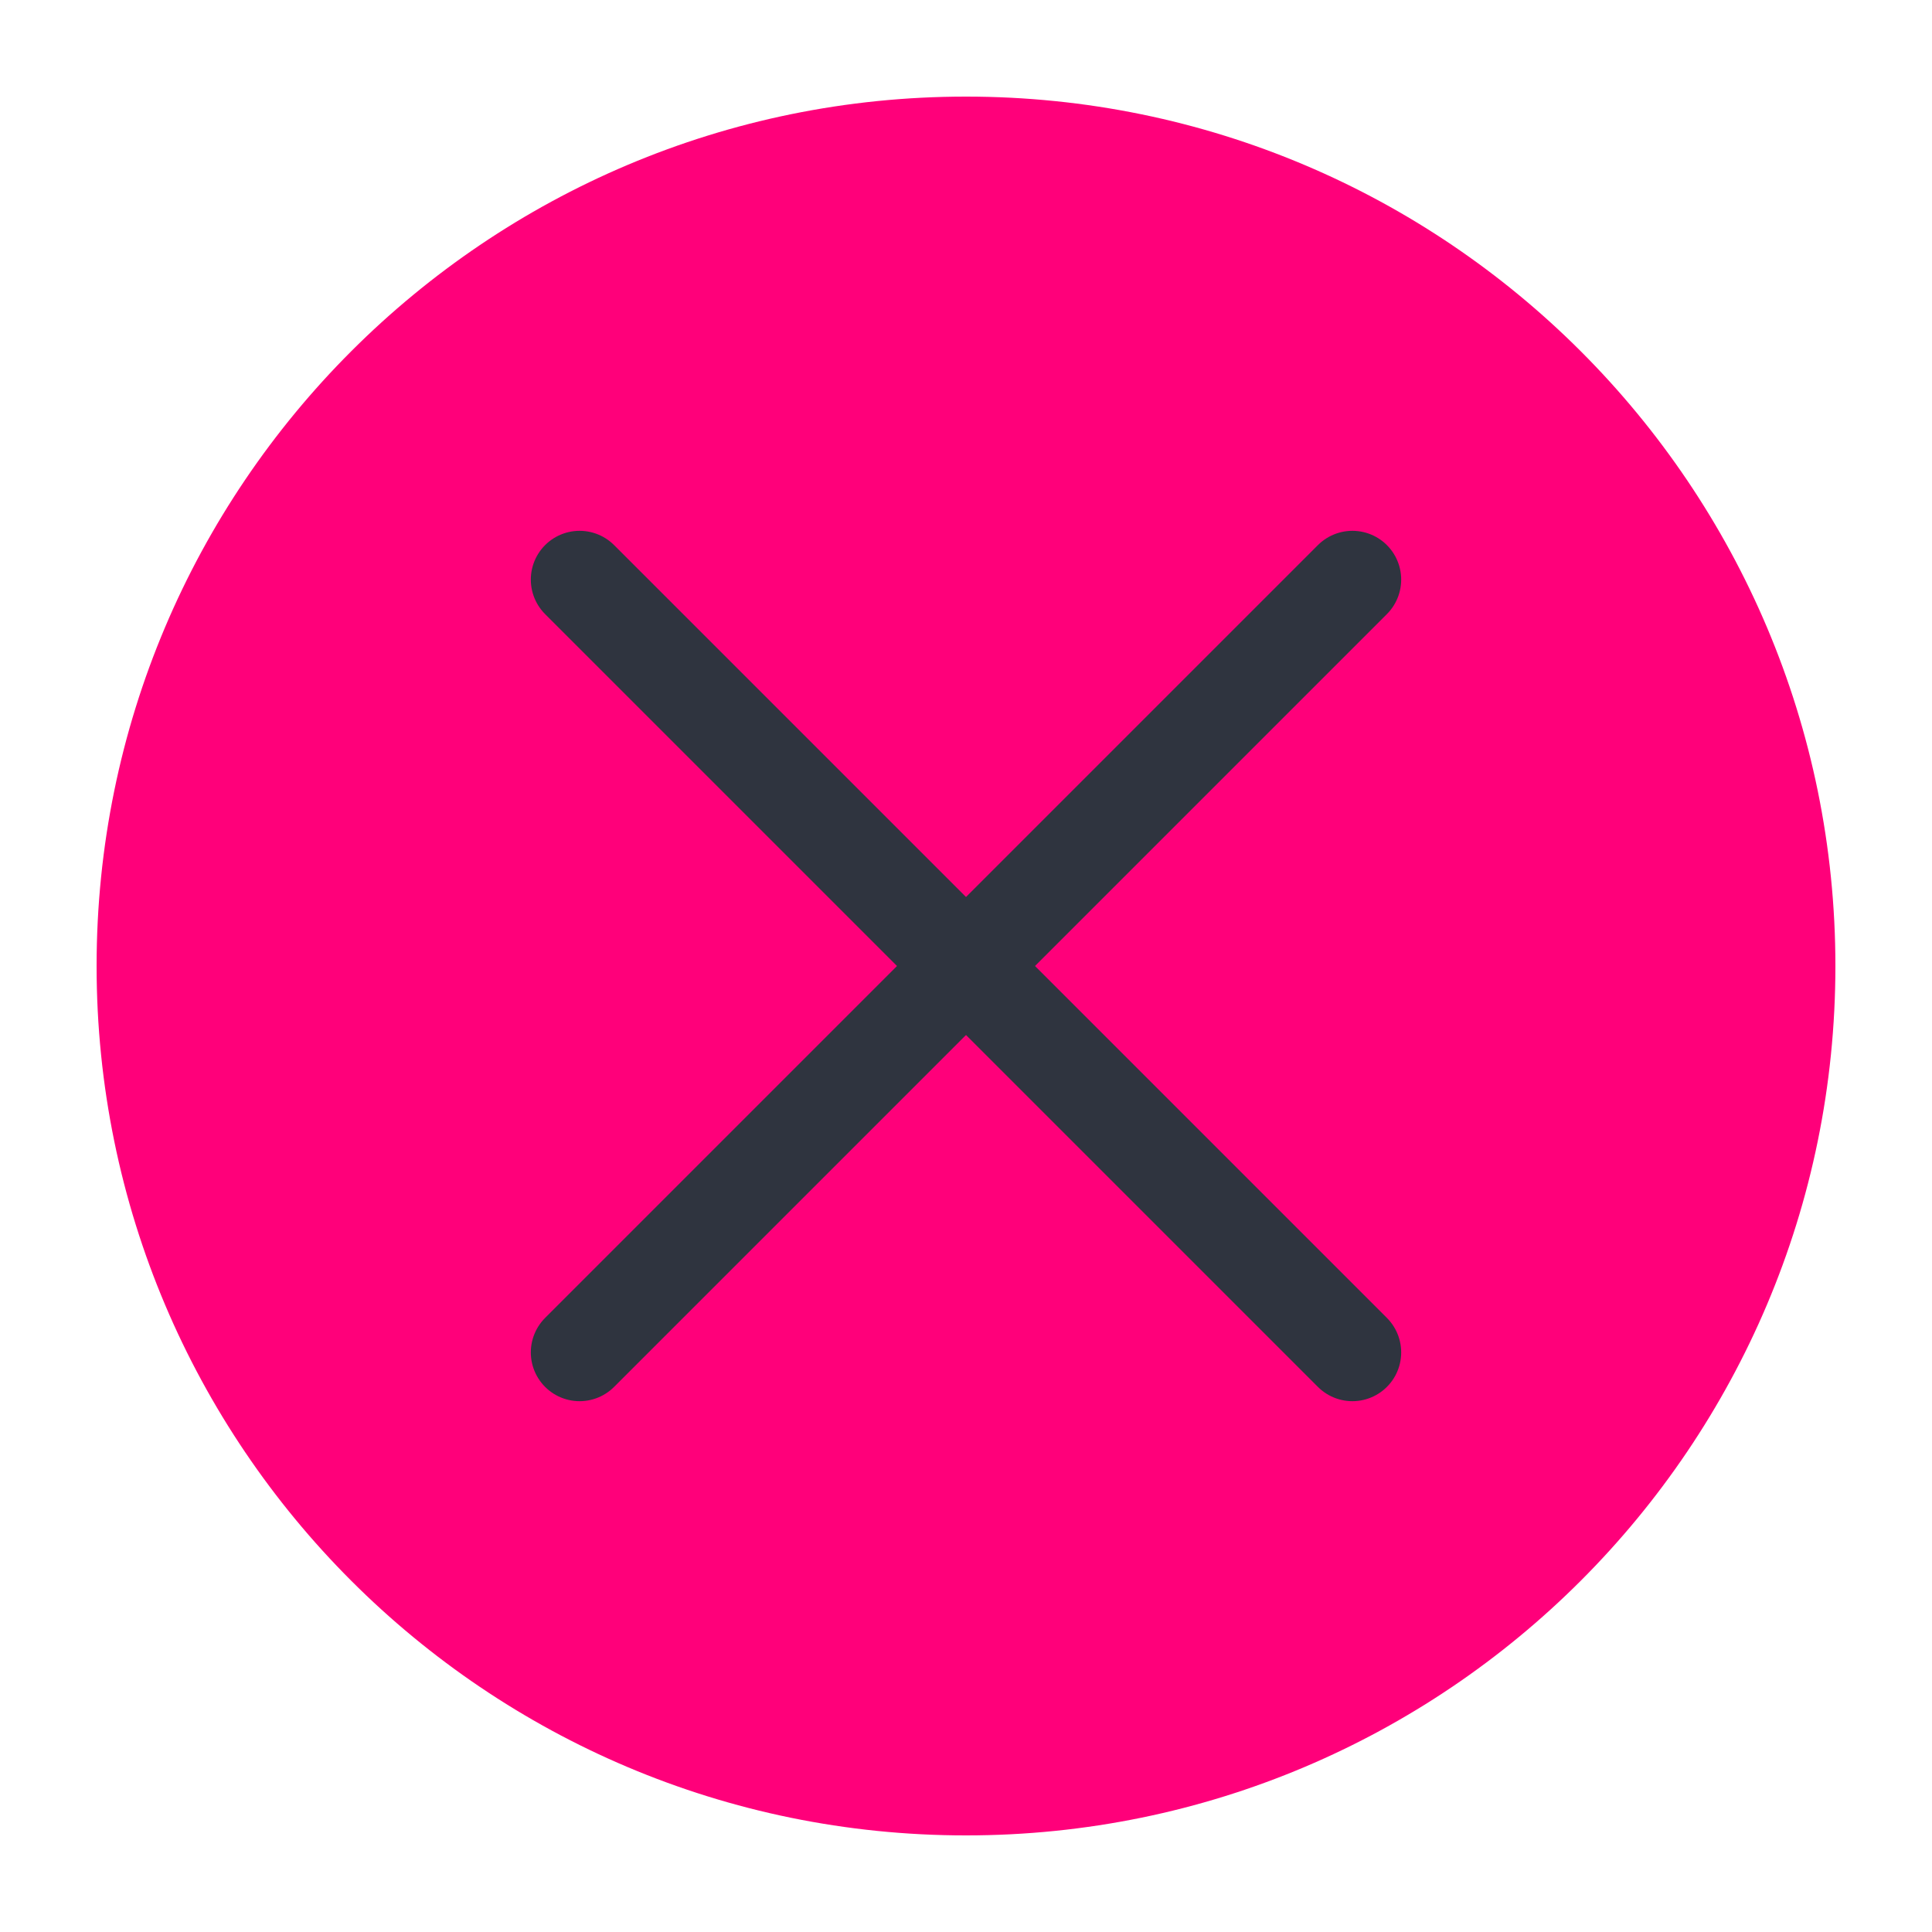
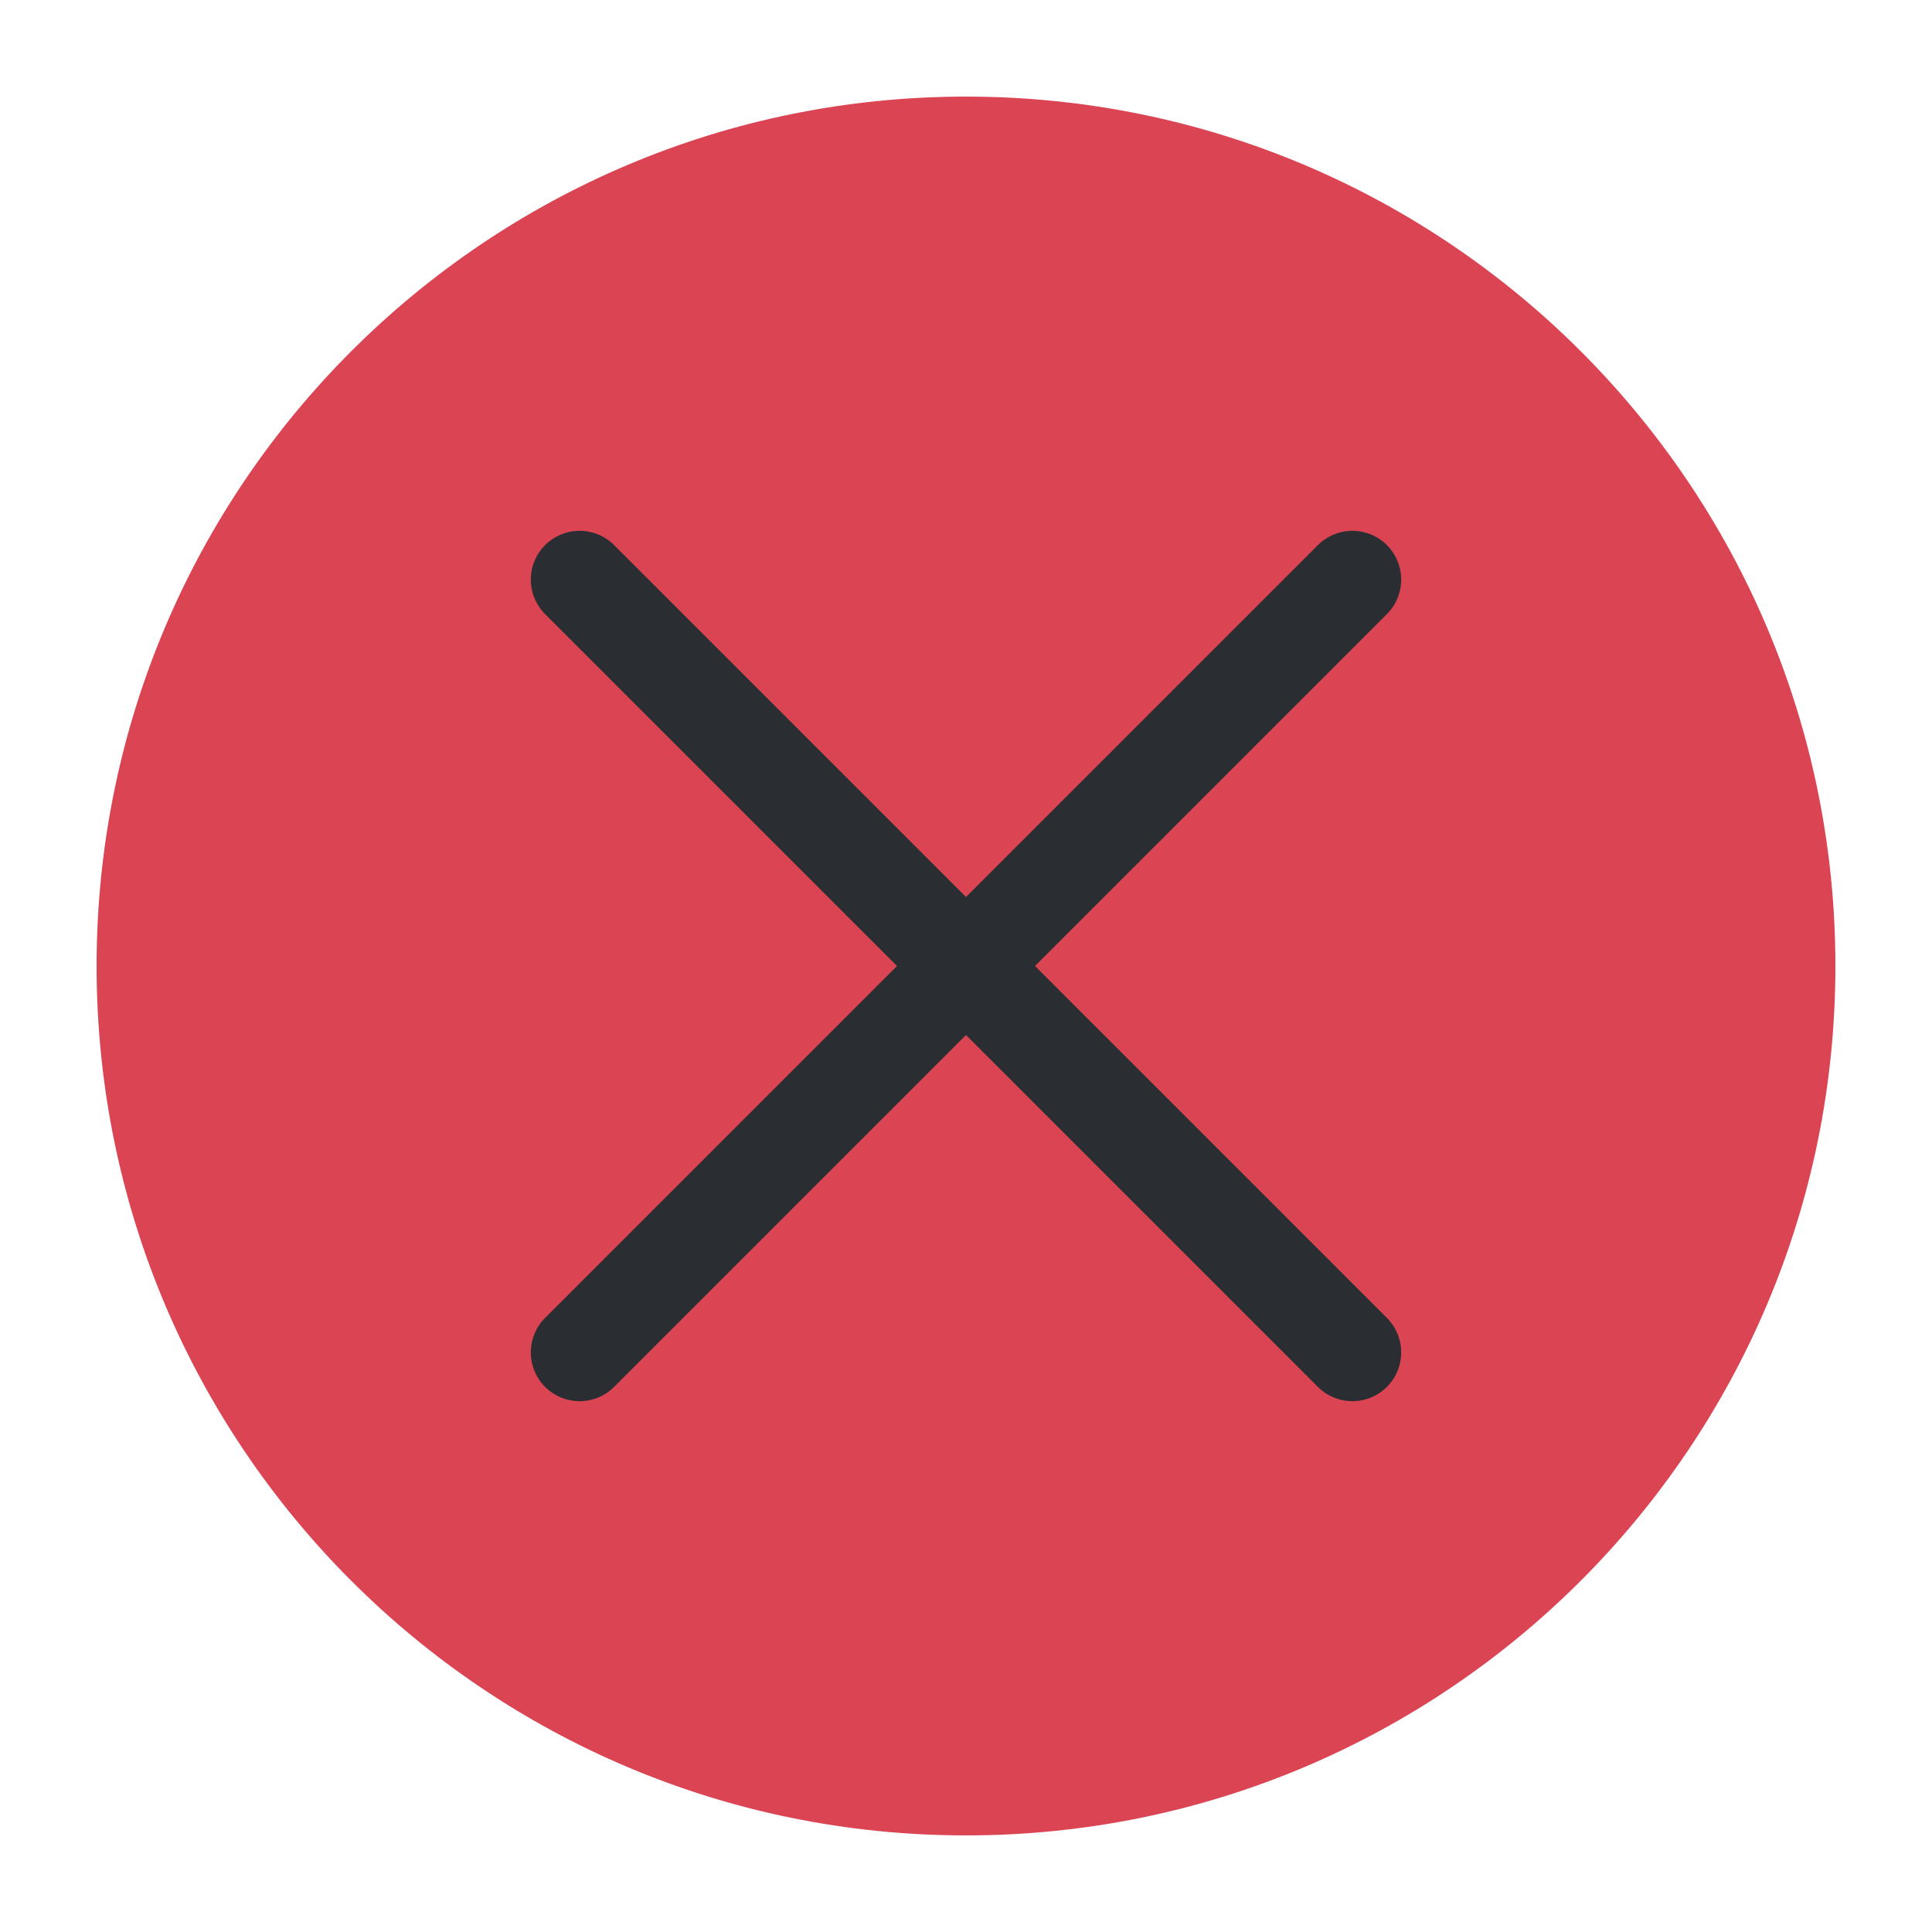
<svg xmlns="http://www.w3.org/2000/svg" viewBox="0 0 50 50" version="1.2" baseProfile="tiny">
  <defs>
</defs>
  <g fill="none" stroke="black" stroke-width="1" fill-rule="evenodd" stroke-linecap="square" stroke-linejoin="bevel">
-     <g fill="#ff007a" fill-opacity="1" stroke="none" transform="matrix(2.5,0,0,2.5,2.5,2.5)" font-family="Noto Sans" font-size="11" font-weight="400" font-style="normal">
+     <g fill="#da4453" fill-opacity="1" stroke="none" transform="matrix(2.5,0,0,2.5,2.5,2.5)" font-family="Open Sans" font-size="11" font-weight="400" font-style="normal">
      <circle cx="9" cy="9" r="9" />
    </g>
-     <g fill="none" stroke="#2f343f" stroke-opacity="1" stroke-width="1.01" stroke-linecap="round" stroke-linejoin="miter" stroke-miterlimit="2" transform="matrix(2.5,0,0,2.5,2.5,2.5)" font-family="Noto Sans" font-size="11" font-weight="400" font-style="normal">
+     <g fill="none" stroke="#2a2e32" stroke-opacity="1" stroke-width="1.01" stroke-linecap="round" stroke-linejoin="miter" stroke-miterlimit="2" transform="matrix(2.5,0,0,2.5,2.5,2.5)" font-family="Open Sans" font-size="11" font-weight="400" font-style="normal">
      <polyline fill="none" vector-effect="none" points="5,5 13,13 " />
      <polyline fill="none" vector-effect="none" points="13,5 5,13 " />
    </g>
-     <g fill="none" stroke="#000000" stroke-opacity="1" stroke-width="1" stroke-linecap="square" stroke-linejoin="bevel" transform="matrix(1,0,0,1,0,0)" font-family="Noto Sans" font-size="11" font-weight="400" font-style="normal">
+     <g fill="none" stroke="#000000" stroke-opacity="1" stroke-width="1" stroke-linecap="square" stroke-linejoin="bevel" transform="matrix(1,0,0,1,0,0)" font-family="Open Sans" font-size="11" font-weight="400" font-style="normal">
</g>
  </g>
</svg>
